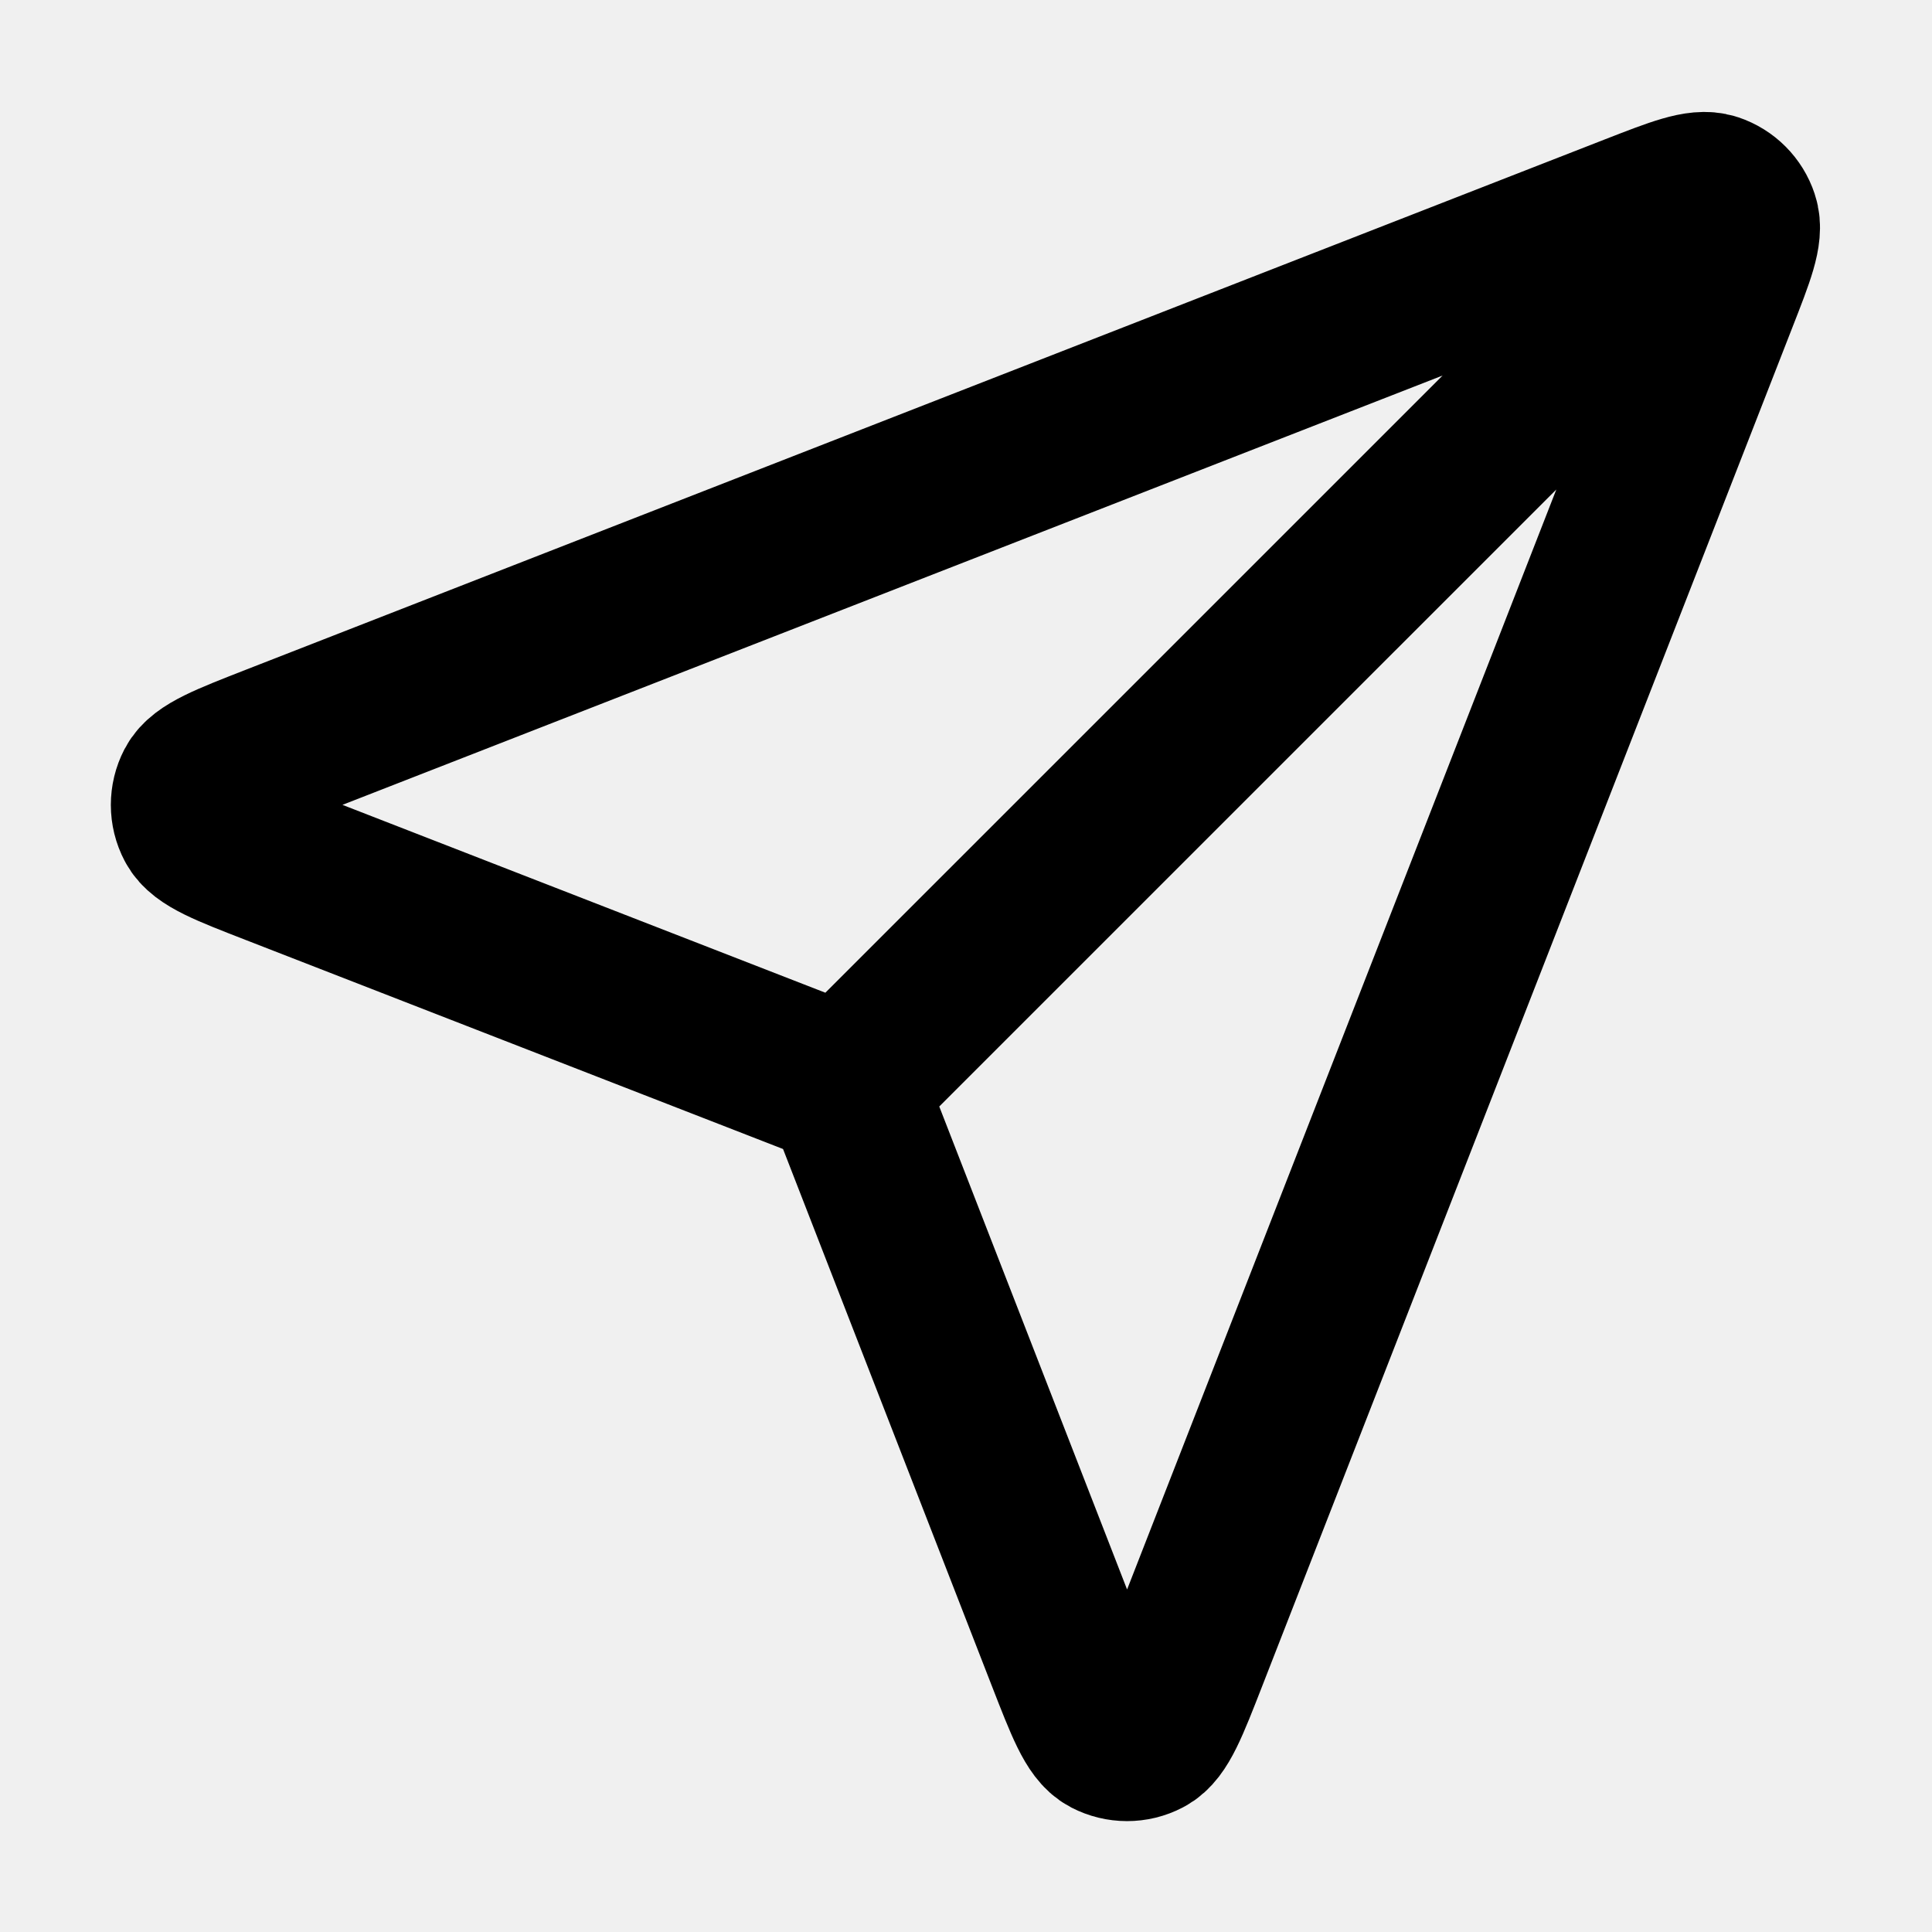
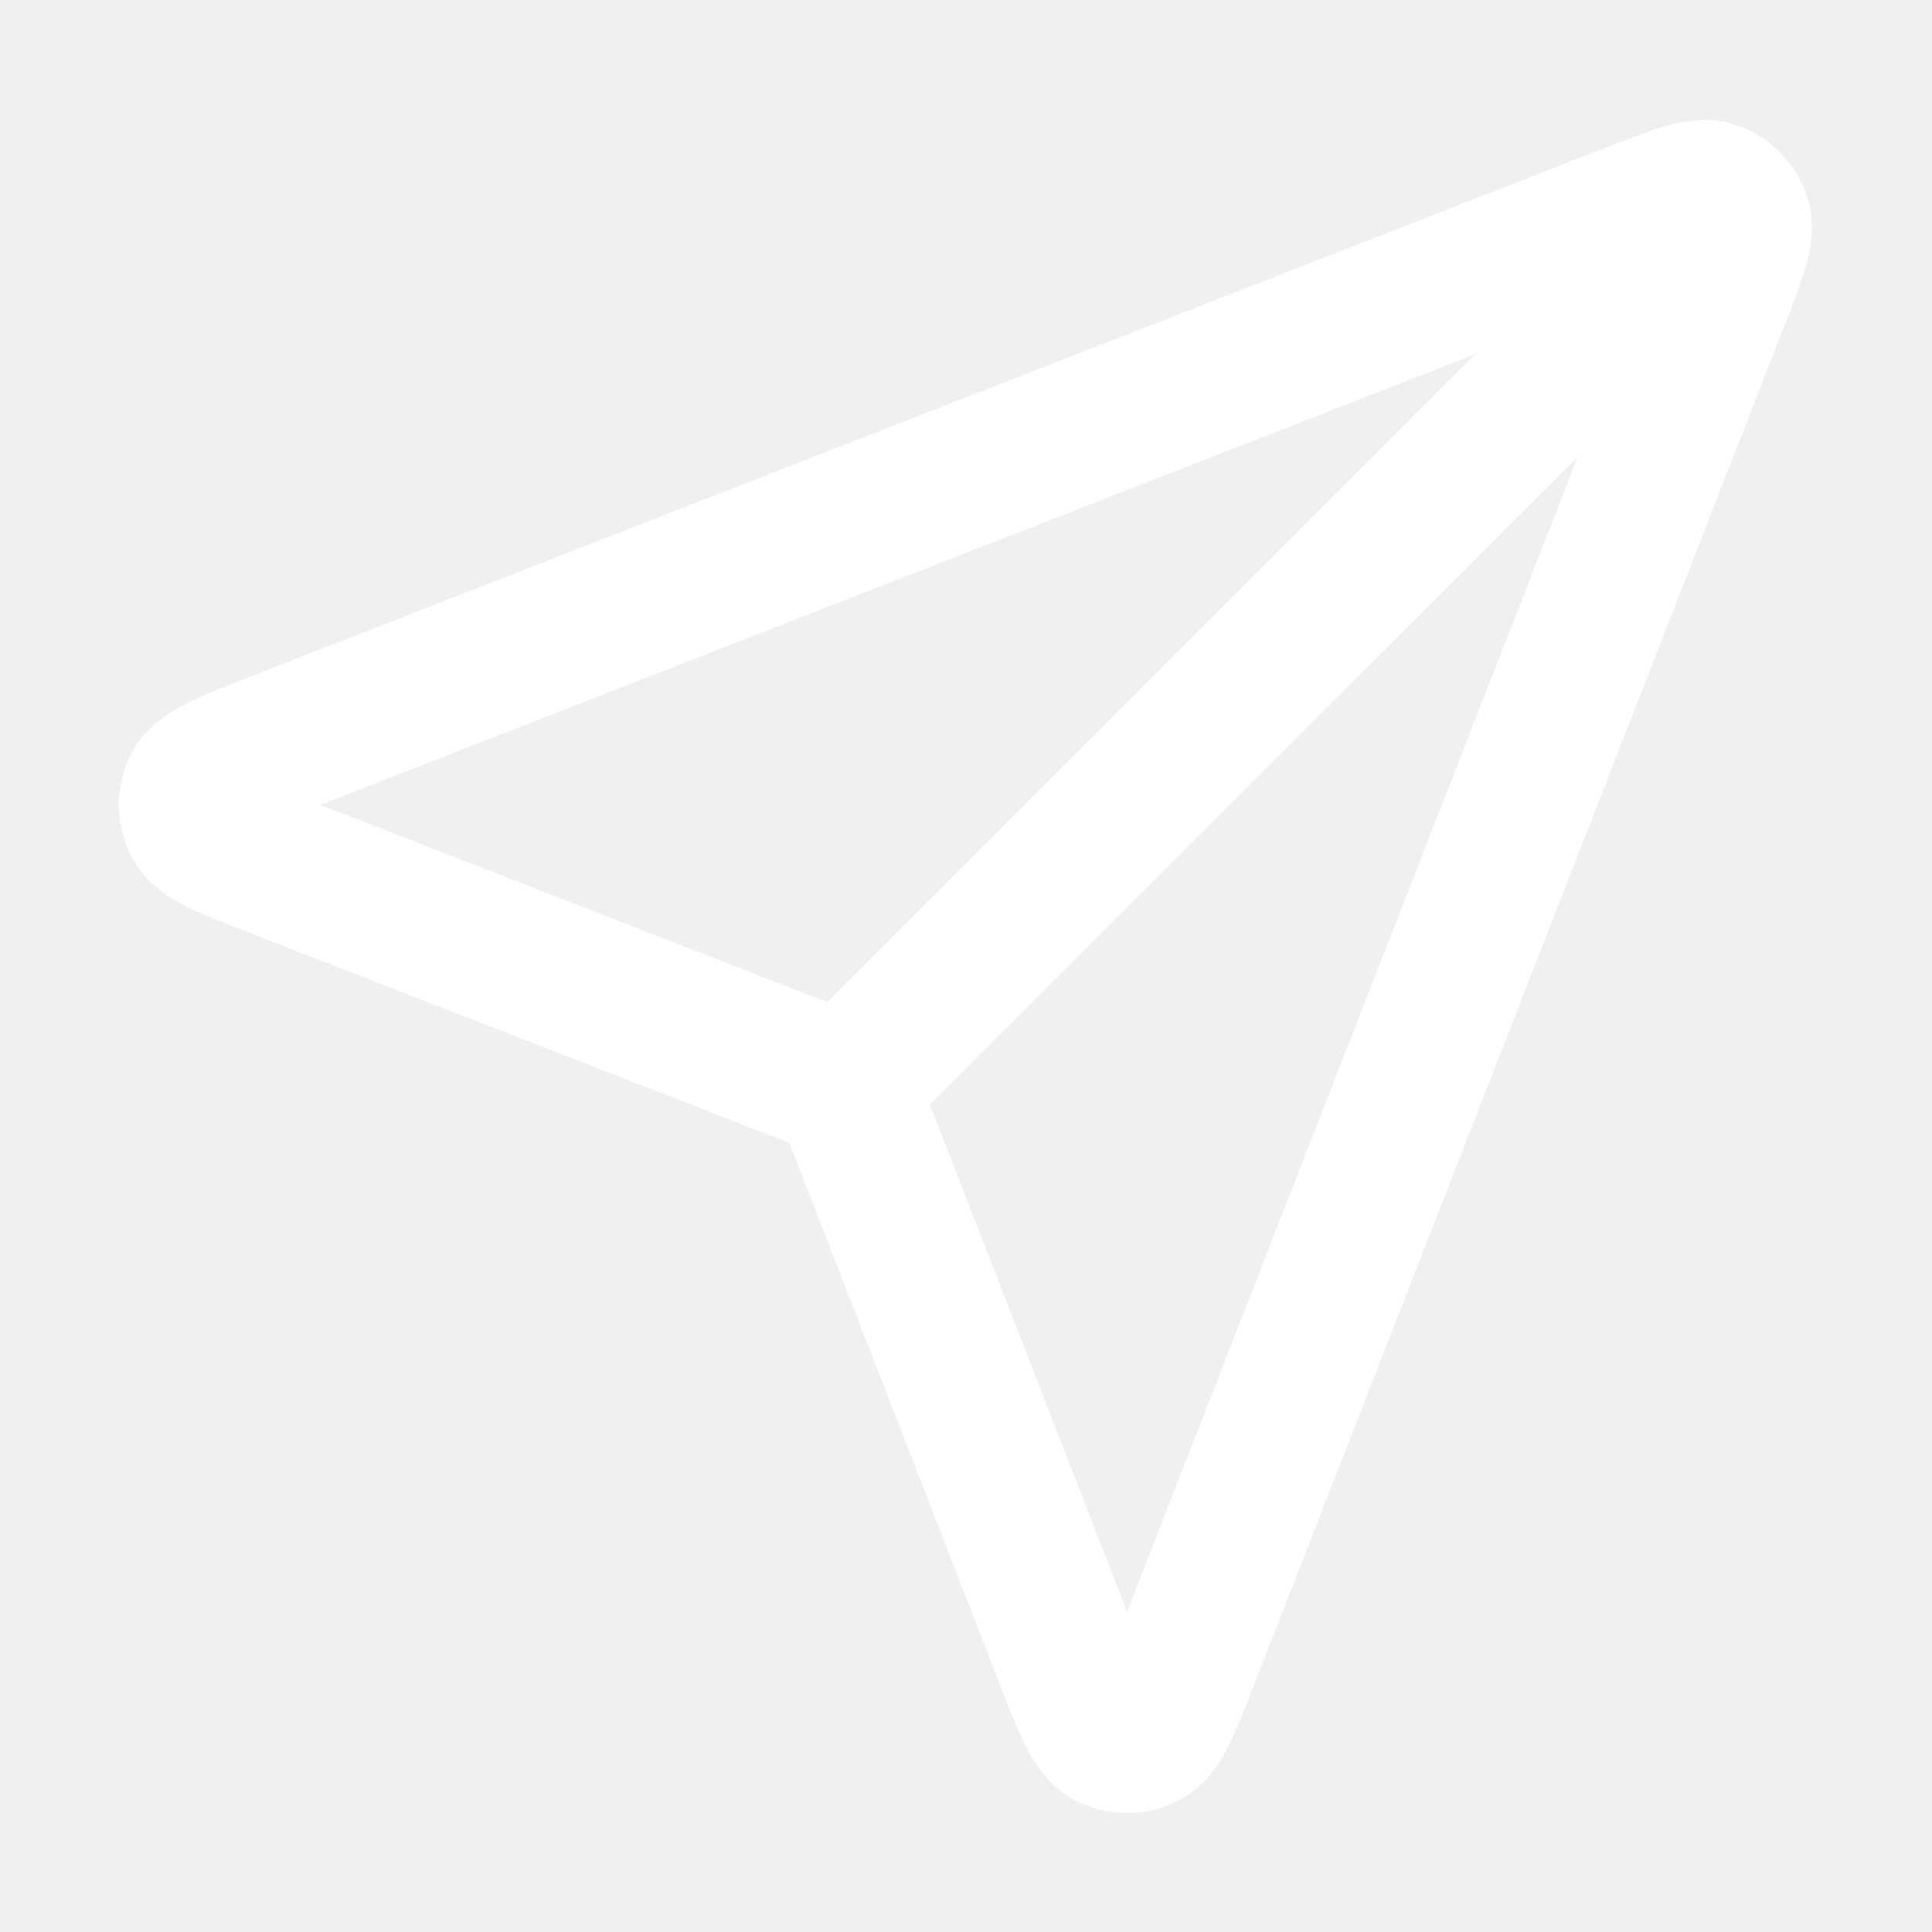
<svg xmlns="http://www.w3.org/2000/svg" width="24" height="24" viewBox="0 0 24 24" fill="none">
-   <path d="M10.499 13.5L21 3M10.627 13.828L13.255 20.586C13.487 21.181 13.602 21.479 13.769 21.566C13.914 21.641 14.086 21.642 14.231 21.566C14.398 21.48 14.514 21.182 14.746 20.587L21.336 3.699C21.546 3.162 21.651 2.893 21.593 2.722C21.544 2.573 21.427 2.456 21.278 2.406C21.106 2.349 20.837 2.454 20.3 2.663L3.413 9.253C2.817 9.486 2.52 9.602 2.433 9.769C2.358 9.913 2.358 10.086 2.434 10.23C2.52 10.397 2.818 10.513 3.413 10.744L10.171 13.373C10.292 13.419 10.353 13.443 10.404 13.479C10.449 13.511 10.488 13.551 10.52 13.596C10.557 13.647 10.58 13.707 10.627 13.828Z" stroke="black" stroke-width="2" stroke-linecap="round" stroke-linejoin="round" />
+   <path d="M10.499 13.5L21 3M10.627 13.828L13.255 20.586C13.487 21.181 13.602 21.479 13.769 21.566C13.914 21.641 14.086 21.642 14.231 21.566C14.398 21.48 14.514 21.182 14.746 20.587L21.336 3.699C21.546 3.162 21.651 2.893 21.593 2.722C21.544 2.573 21.427 2.456 21.278 2.406C21.106 2.349 20.837 2.454 20.3 2.663L3.413 9.253C2.817 9.486 2.52 9.602 2.433 9.769C2.358 9.913 2.358 10.086 2.434 10.23C2.52 10.397 2.818 10.513 3.413 10.744L10.171 13.373C10.292 13.419 10.353 13.443 10.404 13.479C10.449 13.511 10.488 13.551 10.52 13.596C10.557 13.647 10.58 13.707 10.627 13.828Z" stroke="white" stroke-width="1.8" stroke-linecap="round" stroke-linejoin="round" />
</svg>
